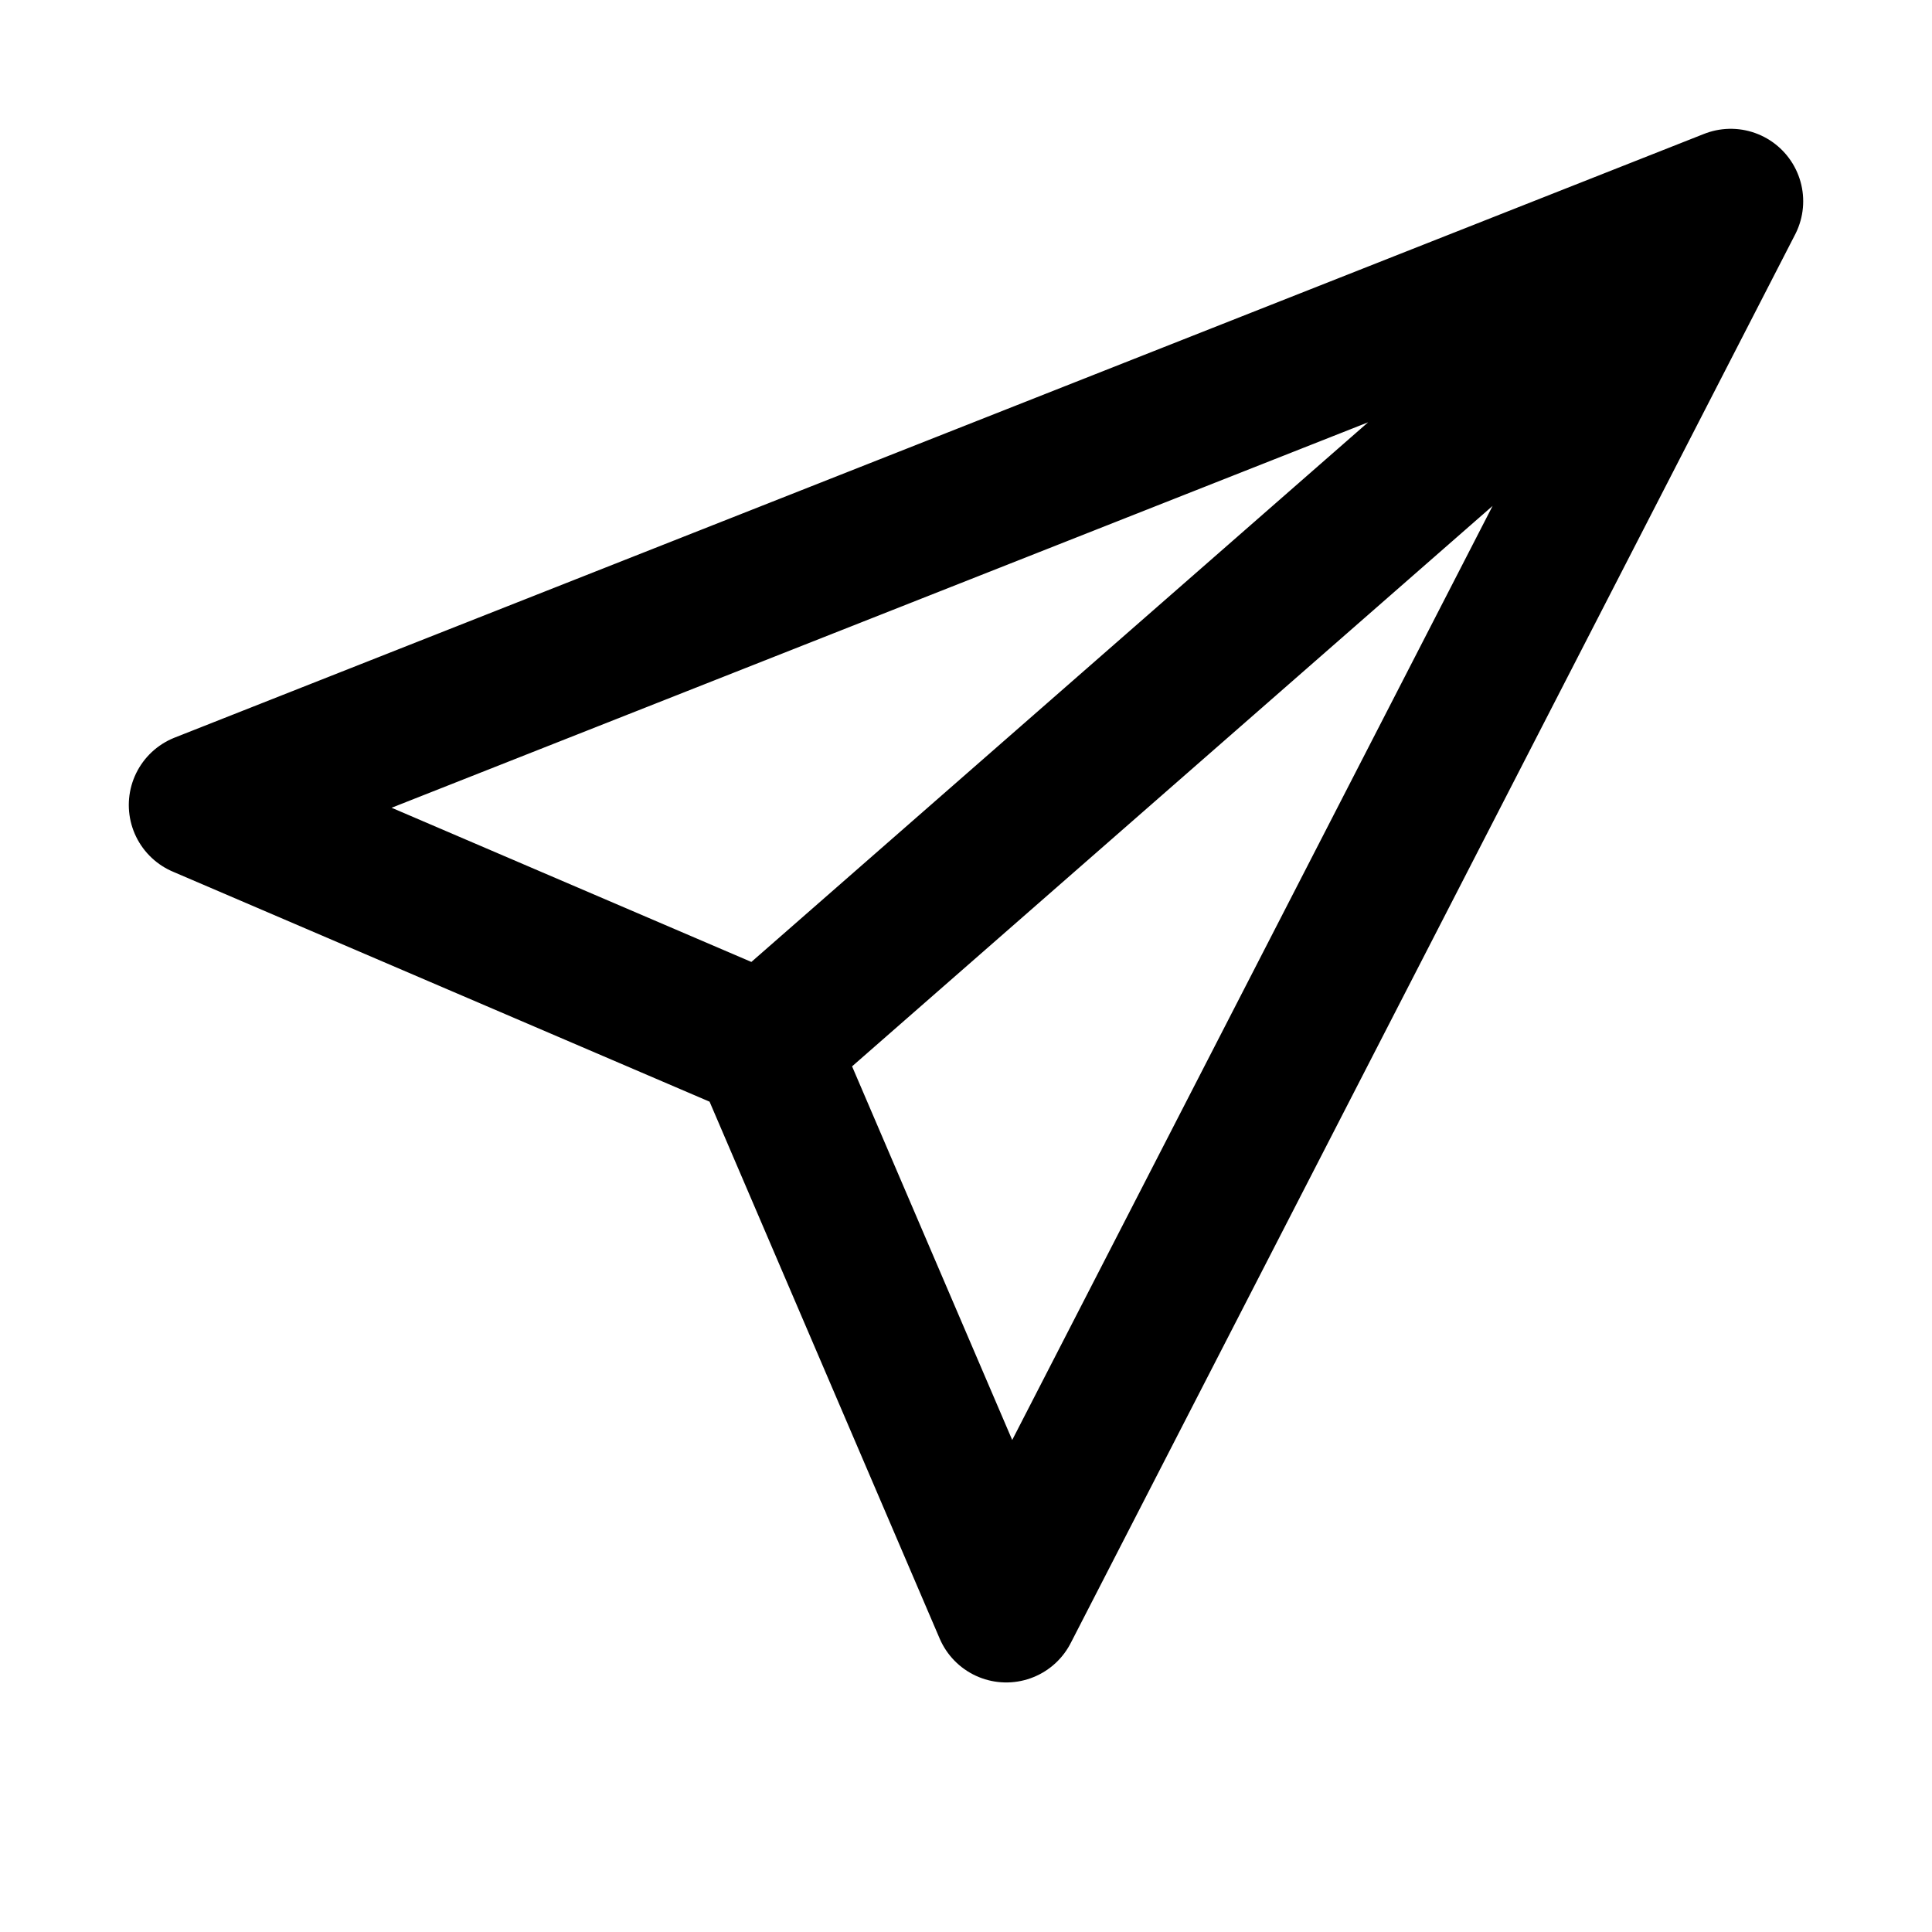
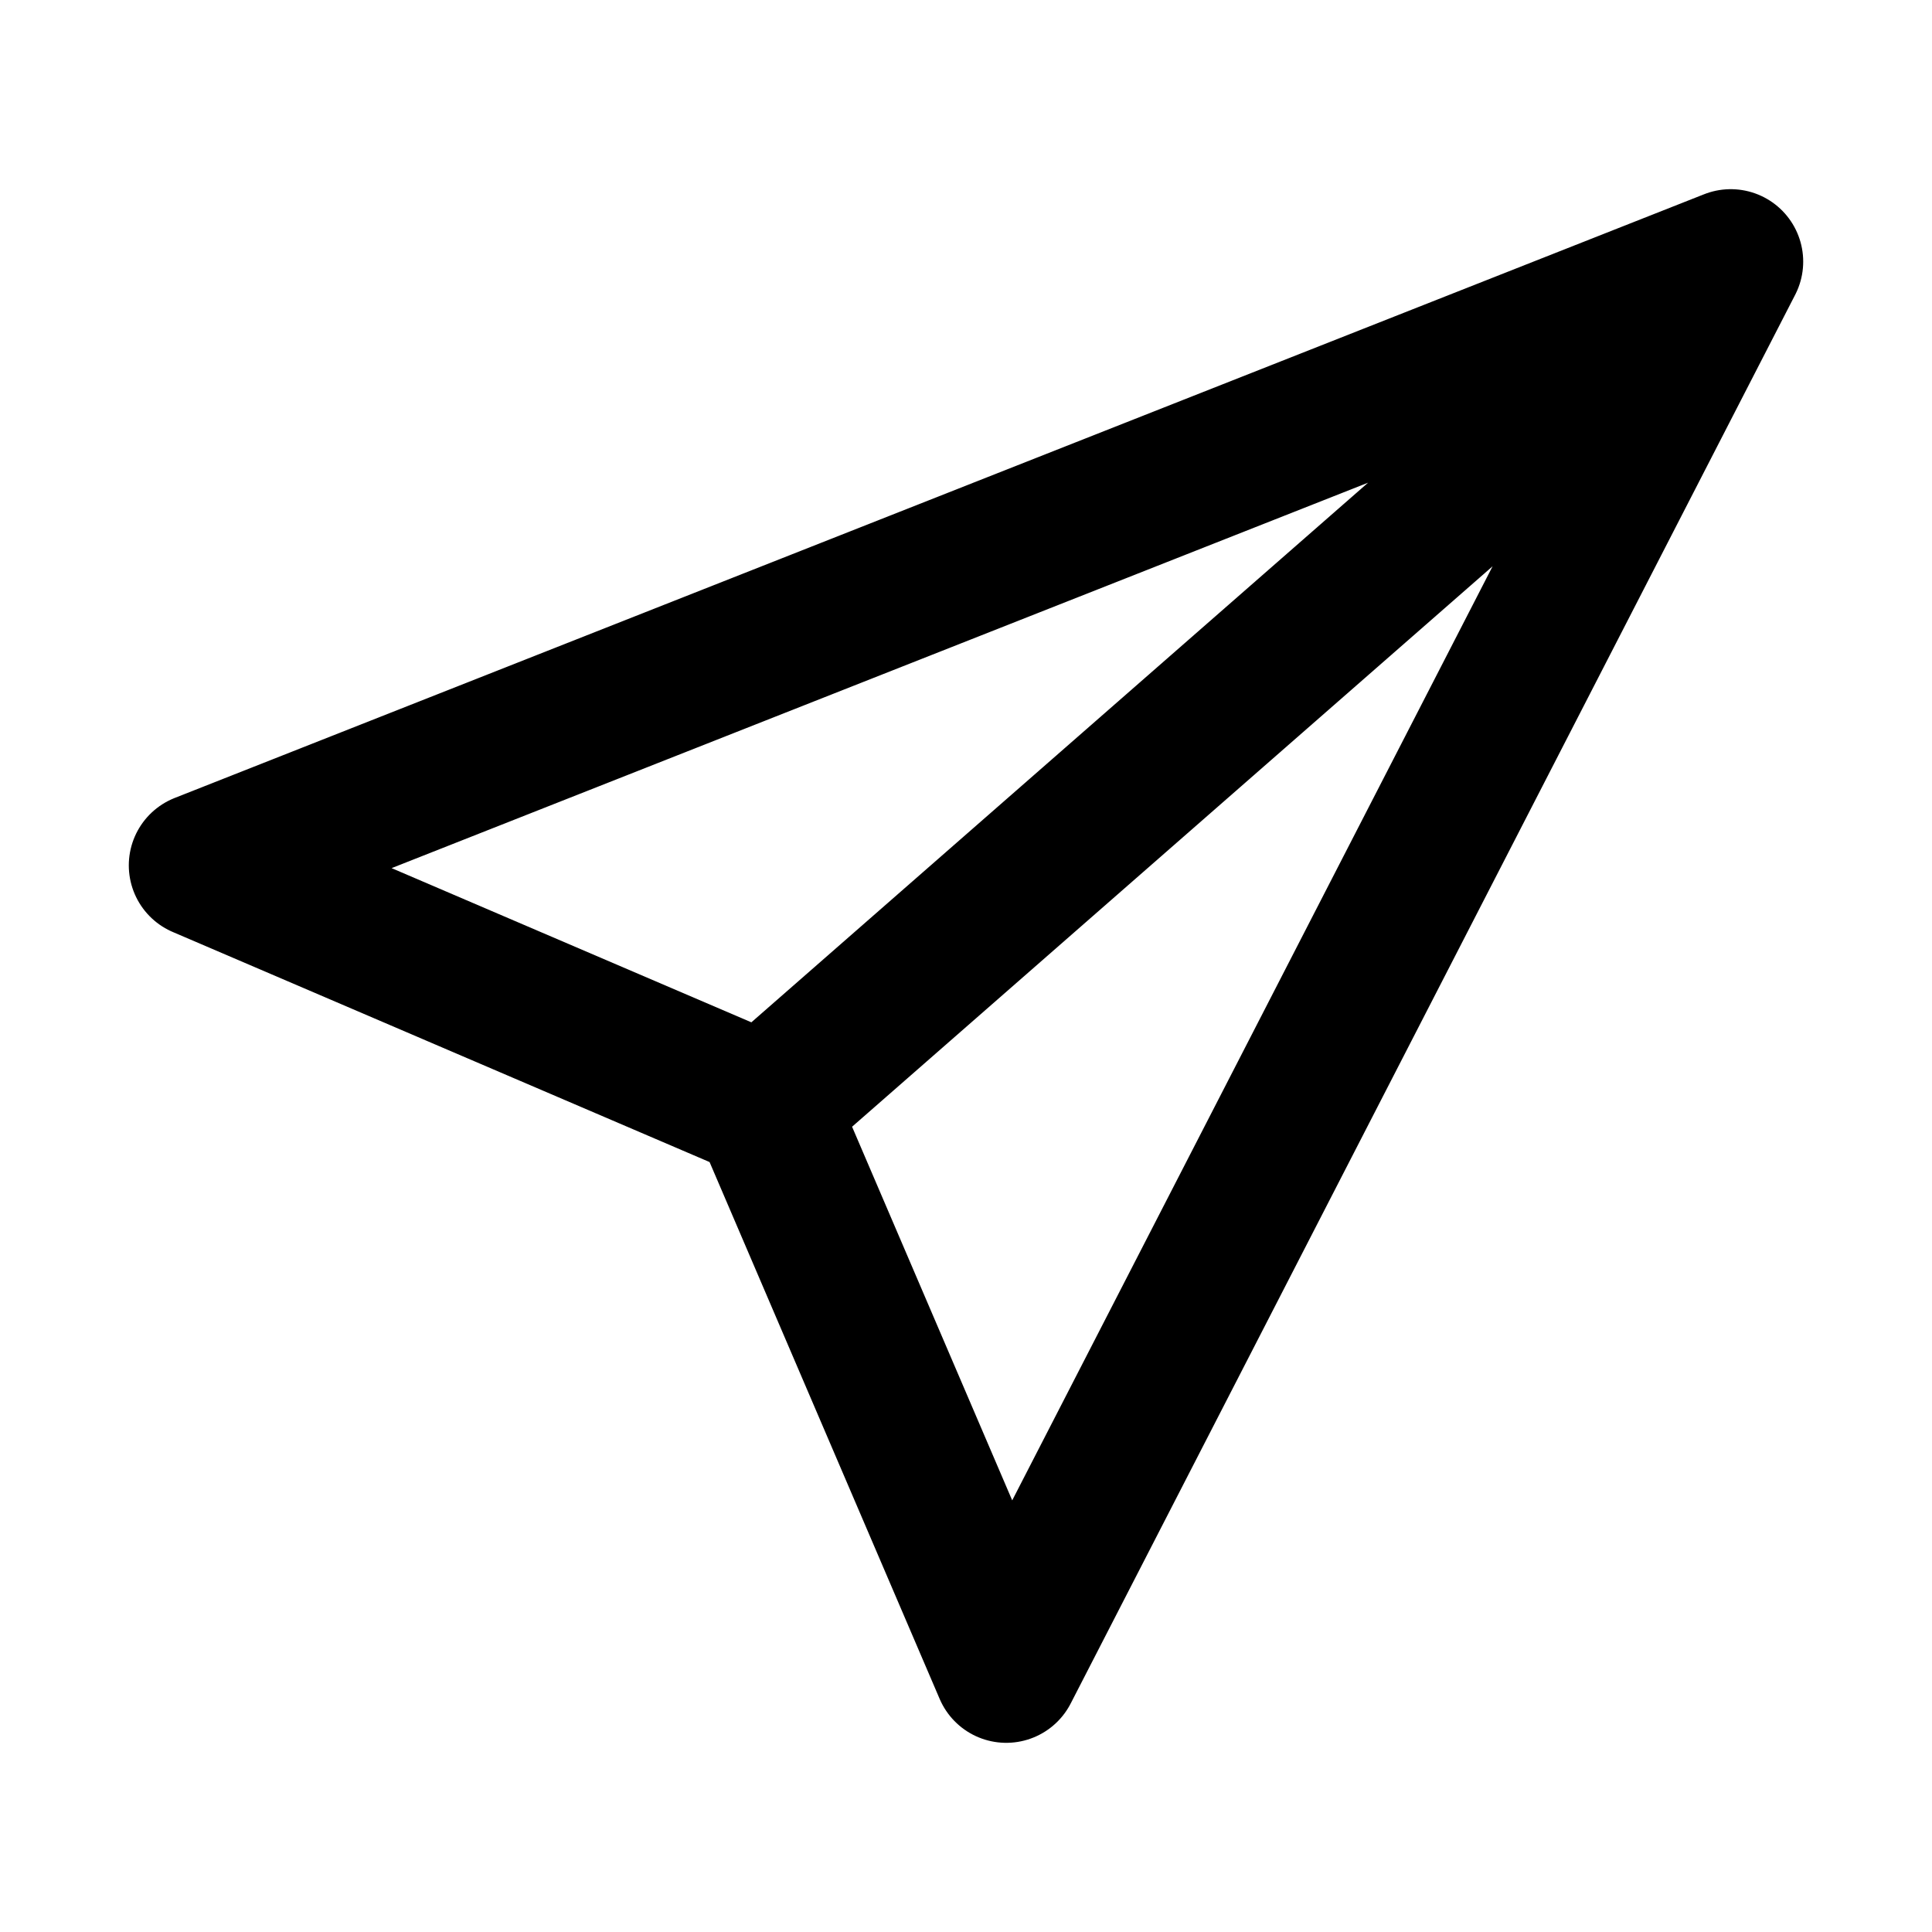
<svg xmlns="http://www.w3.org/2000/svg" width="24" height="24" viewBox="0 0 24 24" fill="none" stroke="currentColor" stroke-width="1.8" stroke-linecap="round" stroke-linejoin="round">
-   <path d="M21.5 2.5 2.5 10l7 3 3 7ZM9.5 13l12-10.5" />
+   <path d="M21.5 3.25 2.5 10.75l7 3 3 7ZM9.5 13.75l12-10.5" />
</svg>
